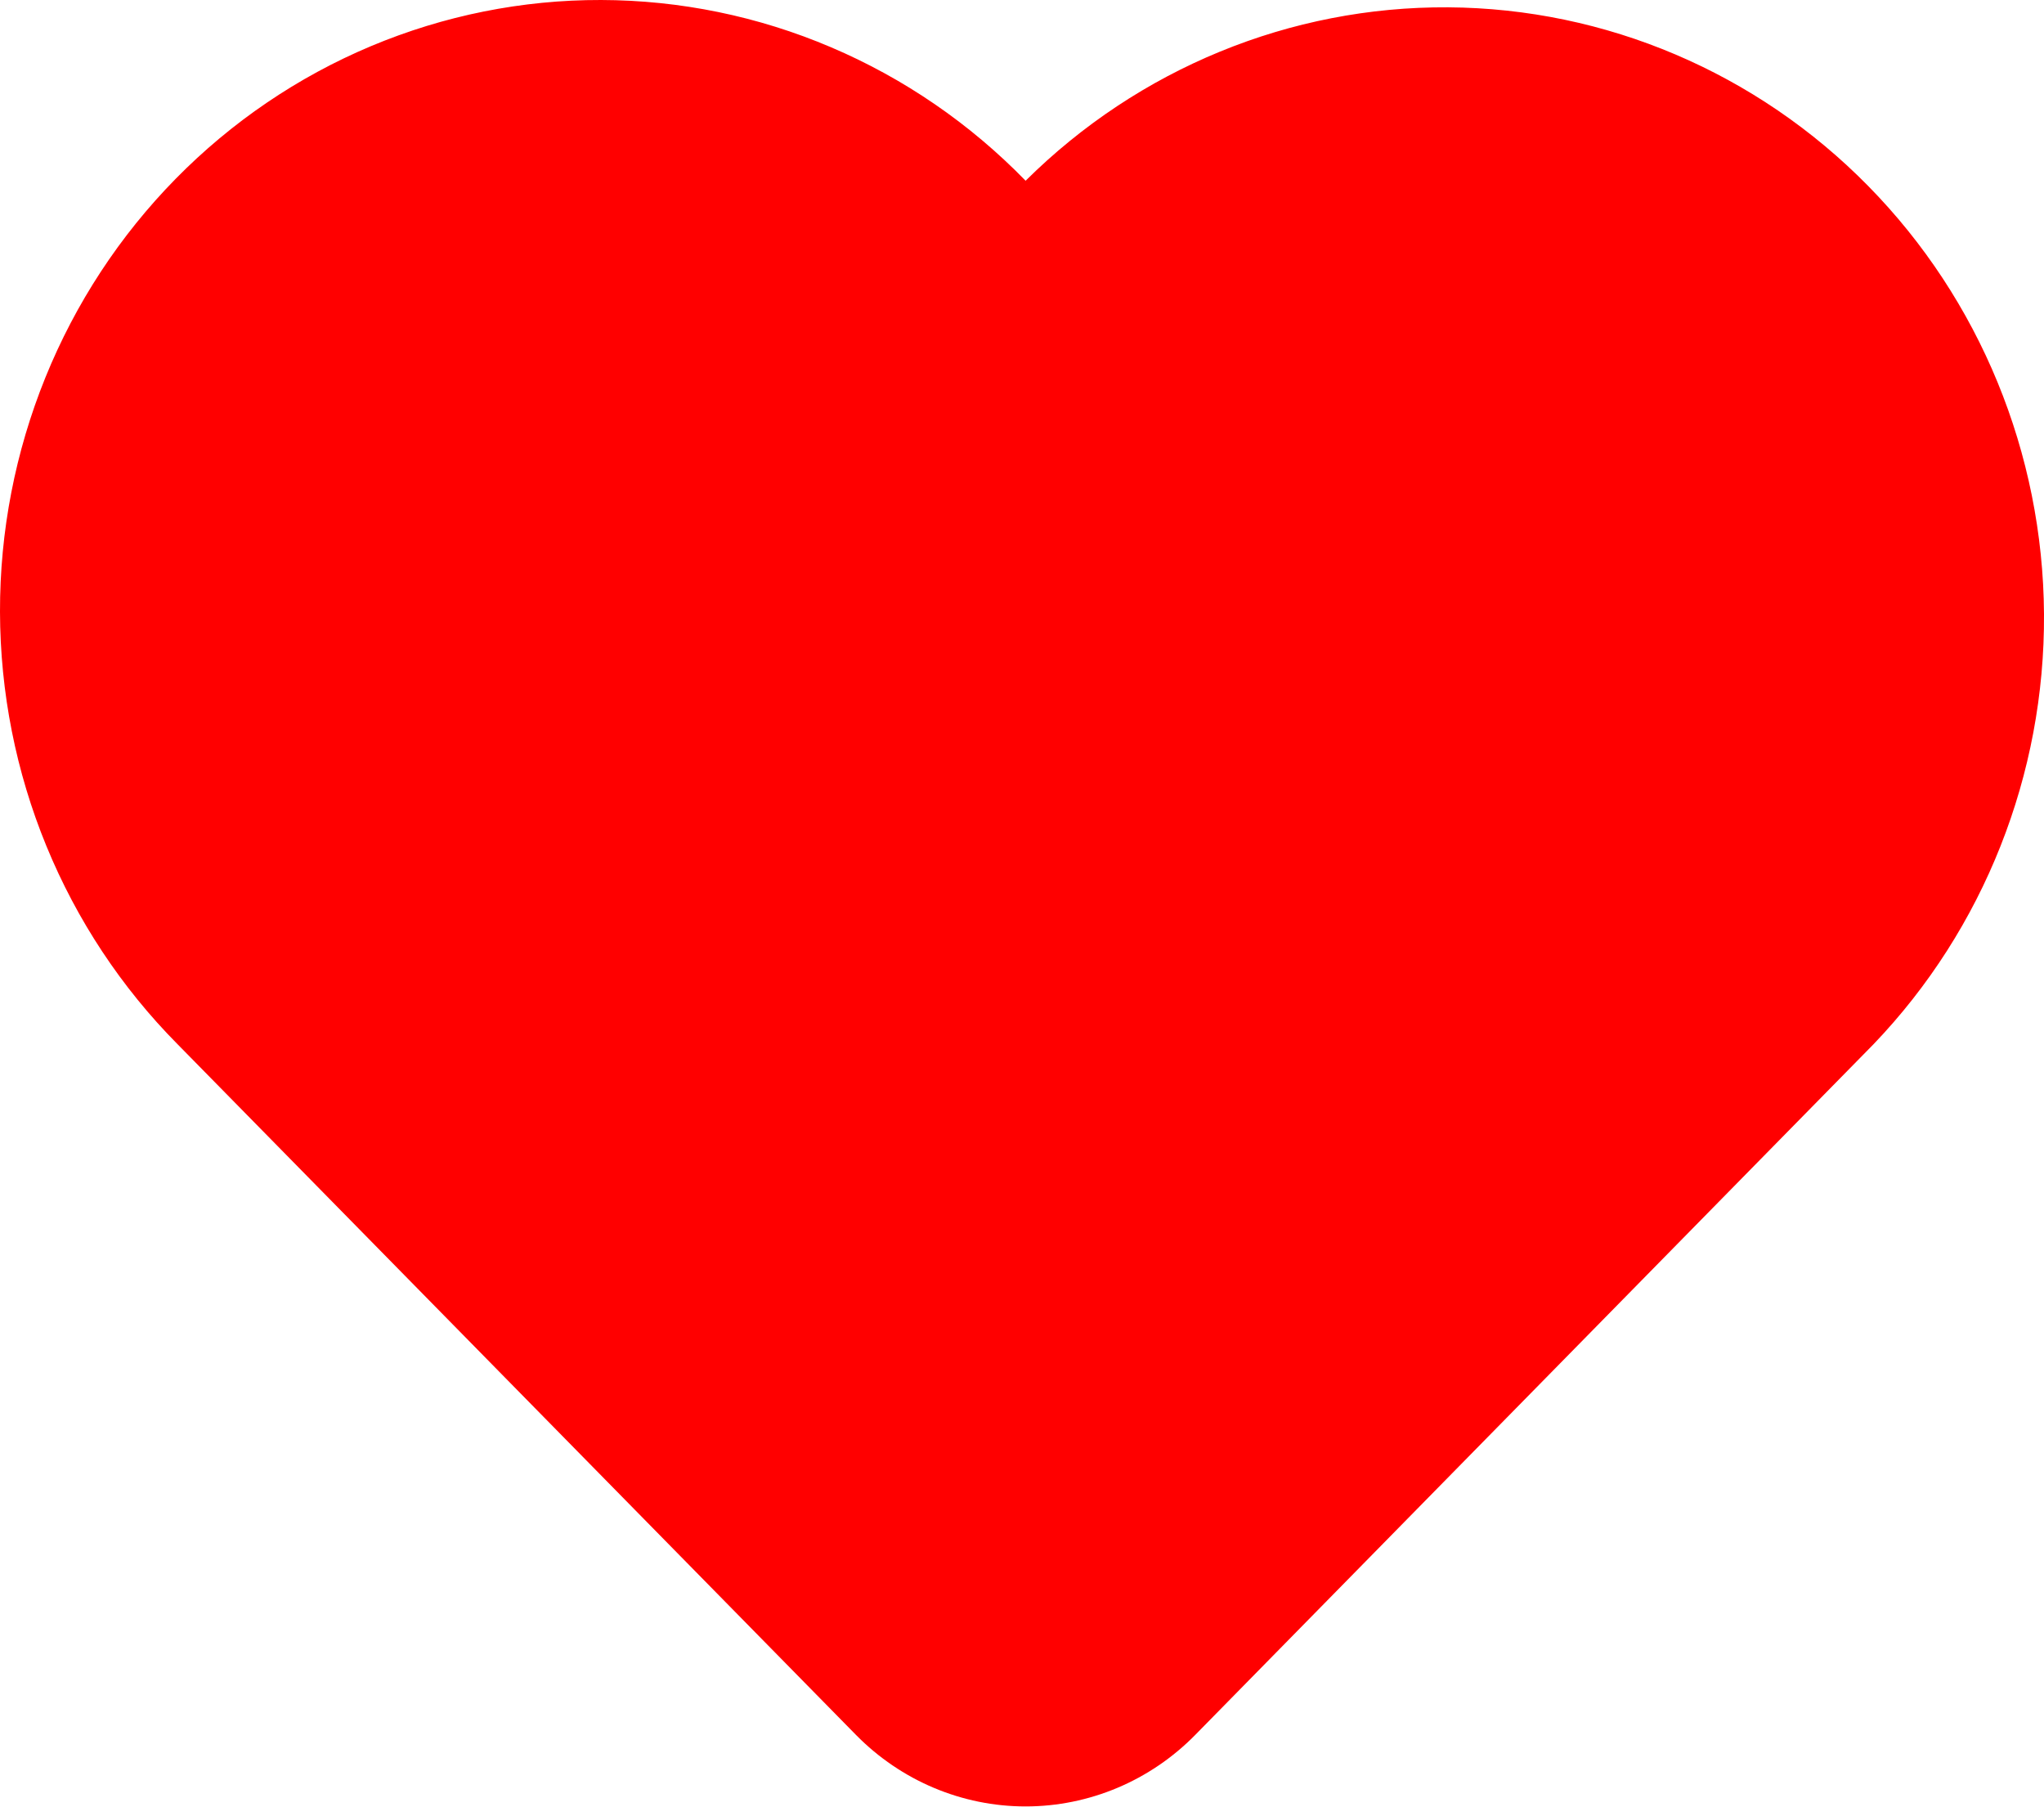
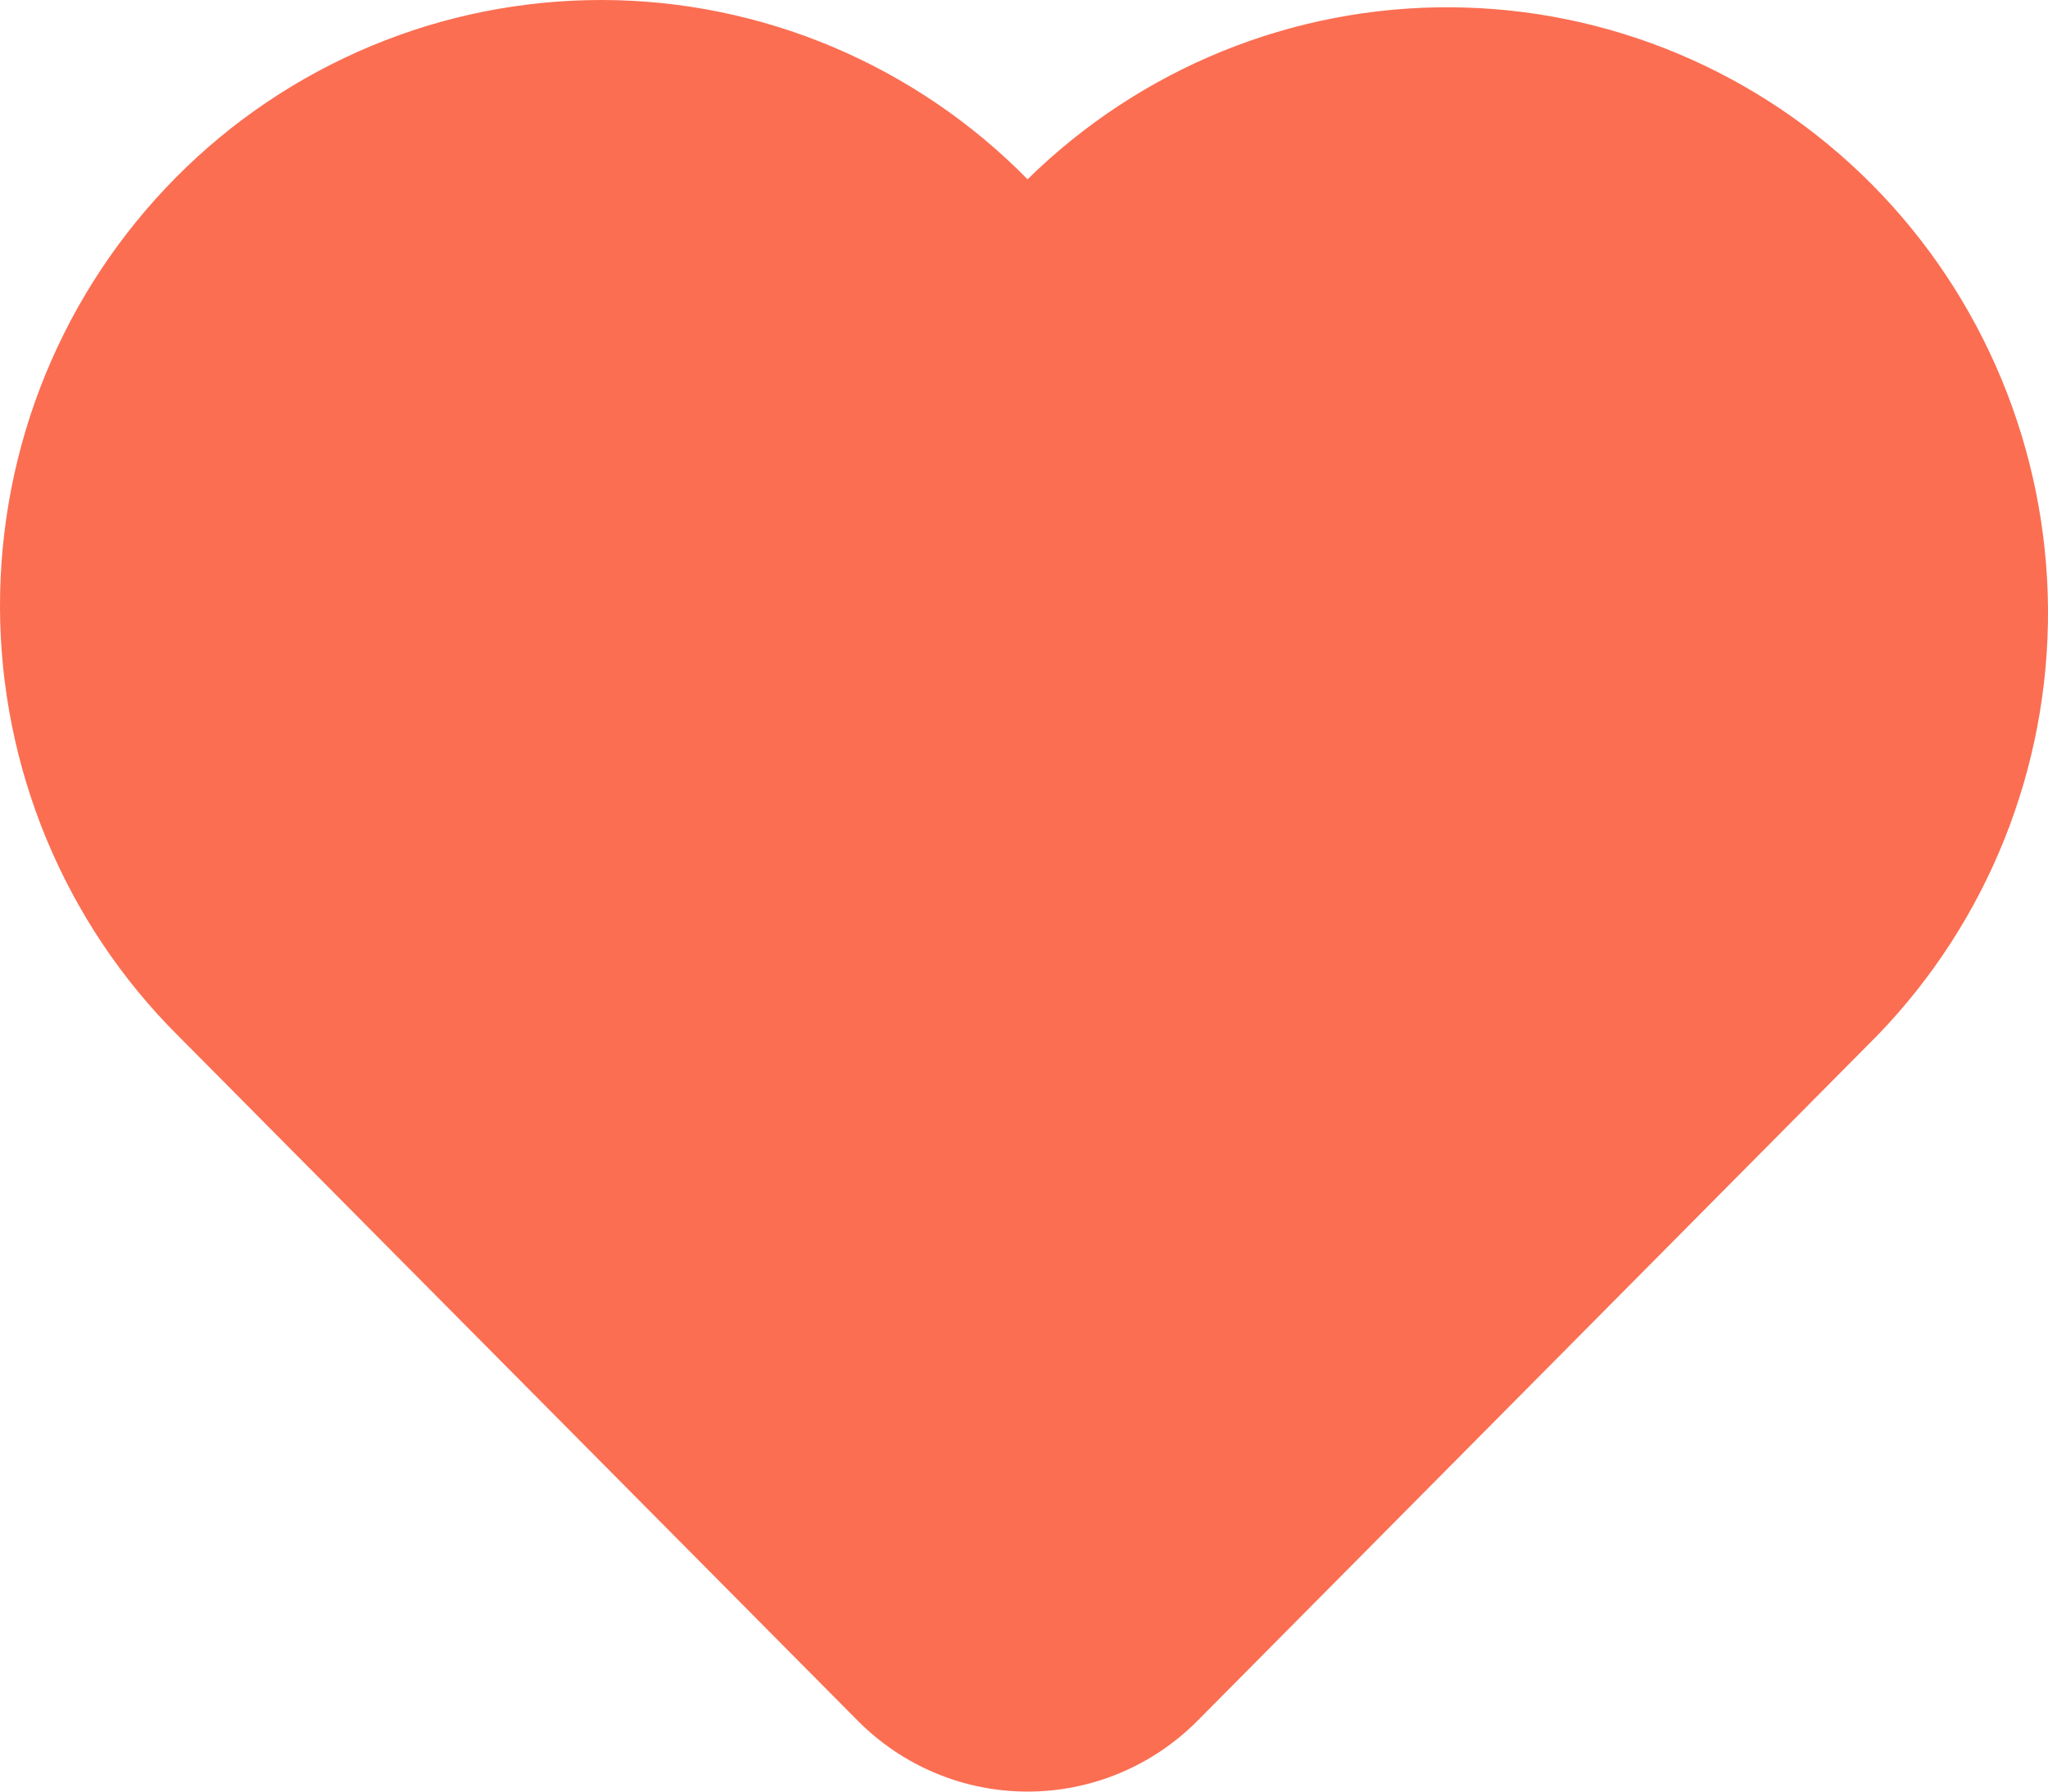
- <svg xmlns="http://www.w3.org/2000/svg" width="43" height="38" viewBox="0 0 43 38" fill="none">
-   <path d="M39.418 21.962L25.144 36.496C24.198 37.459 22.914 38 21.576 38C20.238 38 18.955 37.459 18.008 36.496L3.734 21.965C2.554 20.774 1.617 19.358 0.976 17.797C0.335 16.237 0.004 14.563 3.025e-05 12.872C-0.004 11.18 0.321 9.505 0.955 7.941C1.589 6.378 2.52 4.958 3.695 3.762C4.87 2.566 6.265 1.618 7.801 0.972C9.337 0.327 10.982 -0.004 12.644 3.07951e-05C14.305 0.004 15.95 0.341 17.482 0.994C19.015 1.646 20.406 2.6 21.576 3.802C23.952 1.443 27.145 0.133 30.463 0.154C33.781 0.175 36.958 1.526 39.304 3.915C41.651 6.303 42.978 9.537 43 12.915C43.021 16.293 41.734 19.543 39.418 21.962Z" fill="#FF0000" />
+ <svg xmlns="http://www.w3.org/2000/svg" width="16" height="14" viewBox="0 0 16 14" fill="none">
+   <path d="M14.667 8.091L9.356 13.446C9.004 13.801 8.526 14 8.028 14C7.53 14 7.053 13.801 6.701 13.446L1.39 8.092C0.95 7.654 0.602 7.132 0.363 6.557C0.125 5.982 0.001 5.365 1.12558e-05 4.742C-0.001 4.119 0.119 3.502 0.355 2.926C0.591 2.35 0.938 1.827 1.375 1.386C1.812 0.945 2.331 0.596 2.903 0.358C3.474 0.12 4.086 -0.001 4.705 1.13456e-05C5.323 0.001 5.935 0.126 6.505 0.366C7.075 0.607 7.593 0.958 8.028 1.401C8.912 0.532 10.1 0.049 11.335 0.057C12.57 0.064 13.752 0.562 14.625 1.442C15.498 2.322 15.992 3.514 16 4.758C16.008 6.003 15.529 7.2 14.667 8.091Z" fill="#FB6E52" />
</svg>
